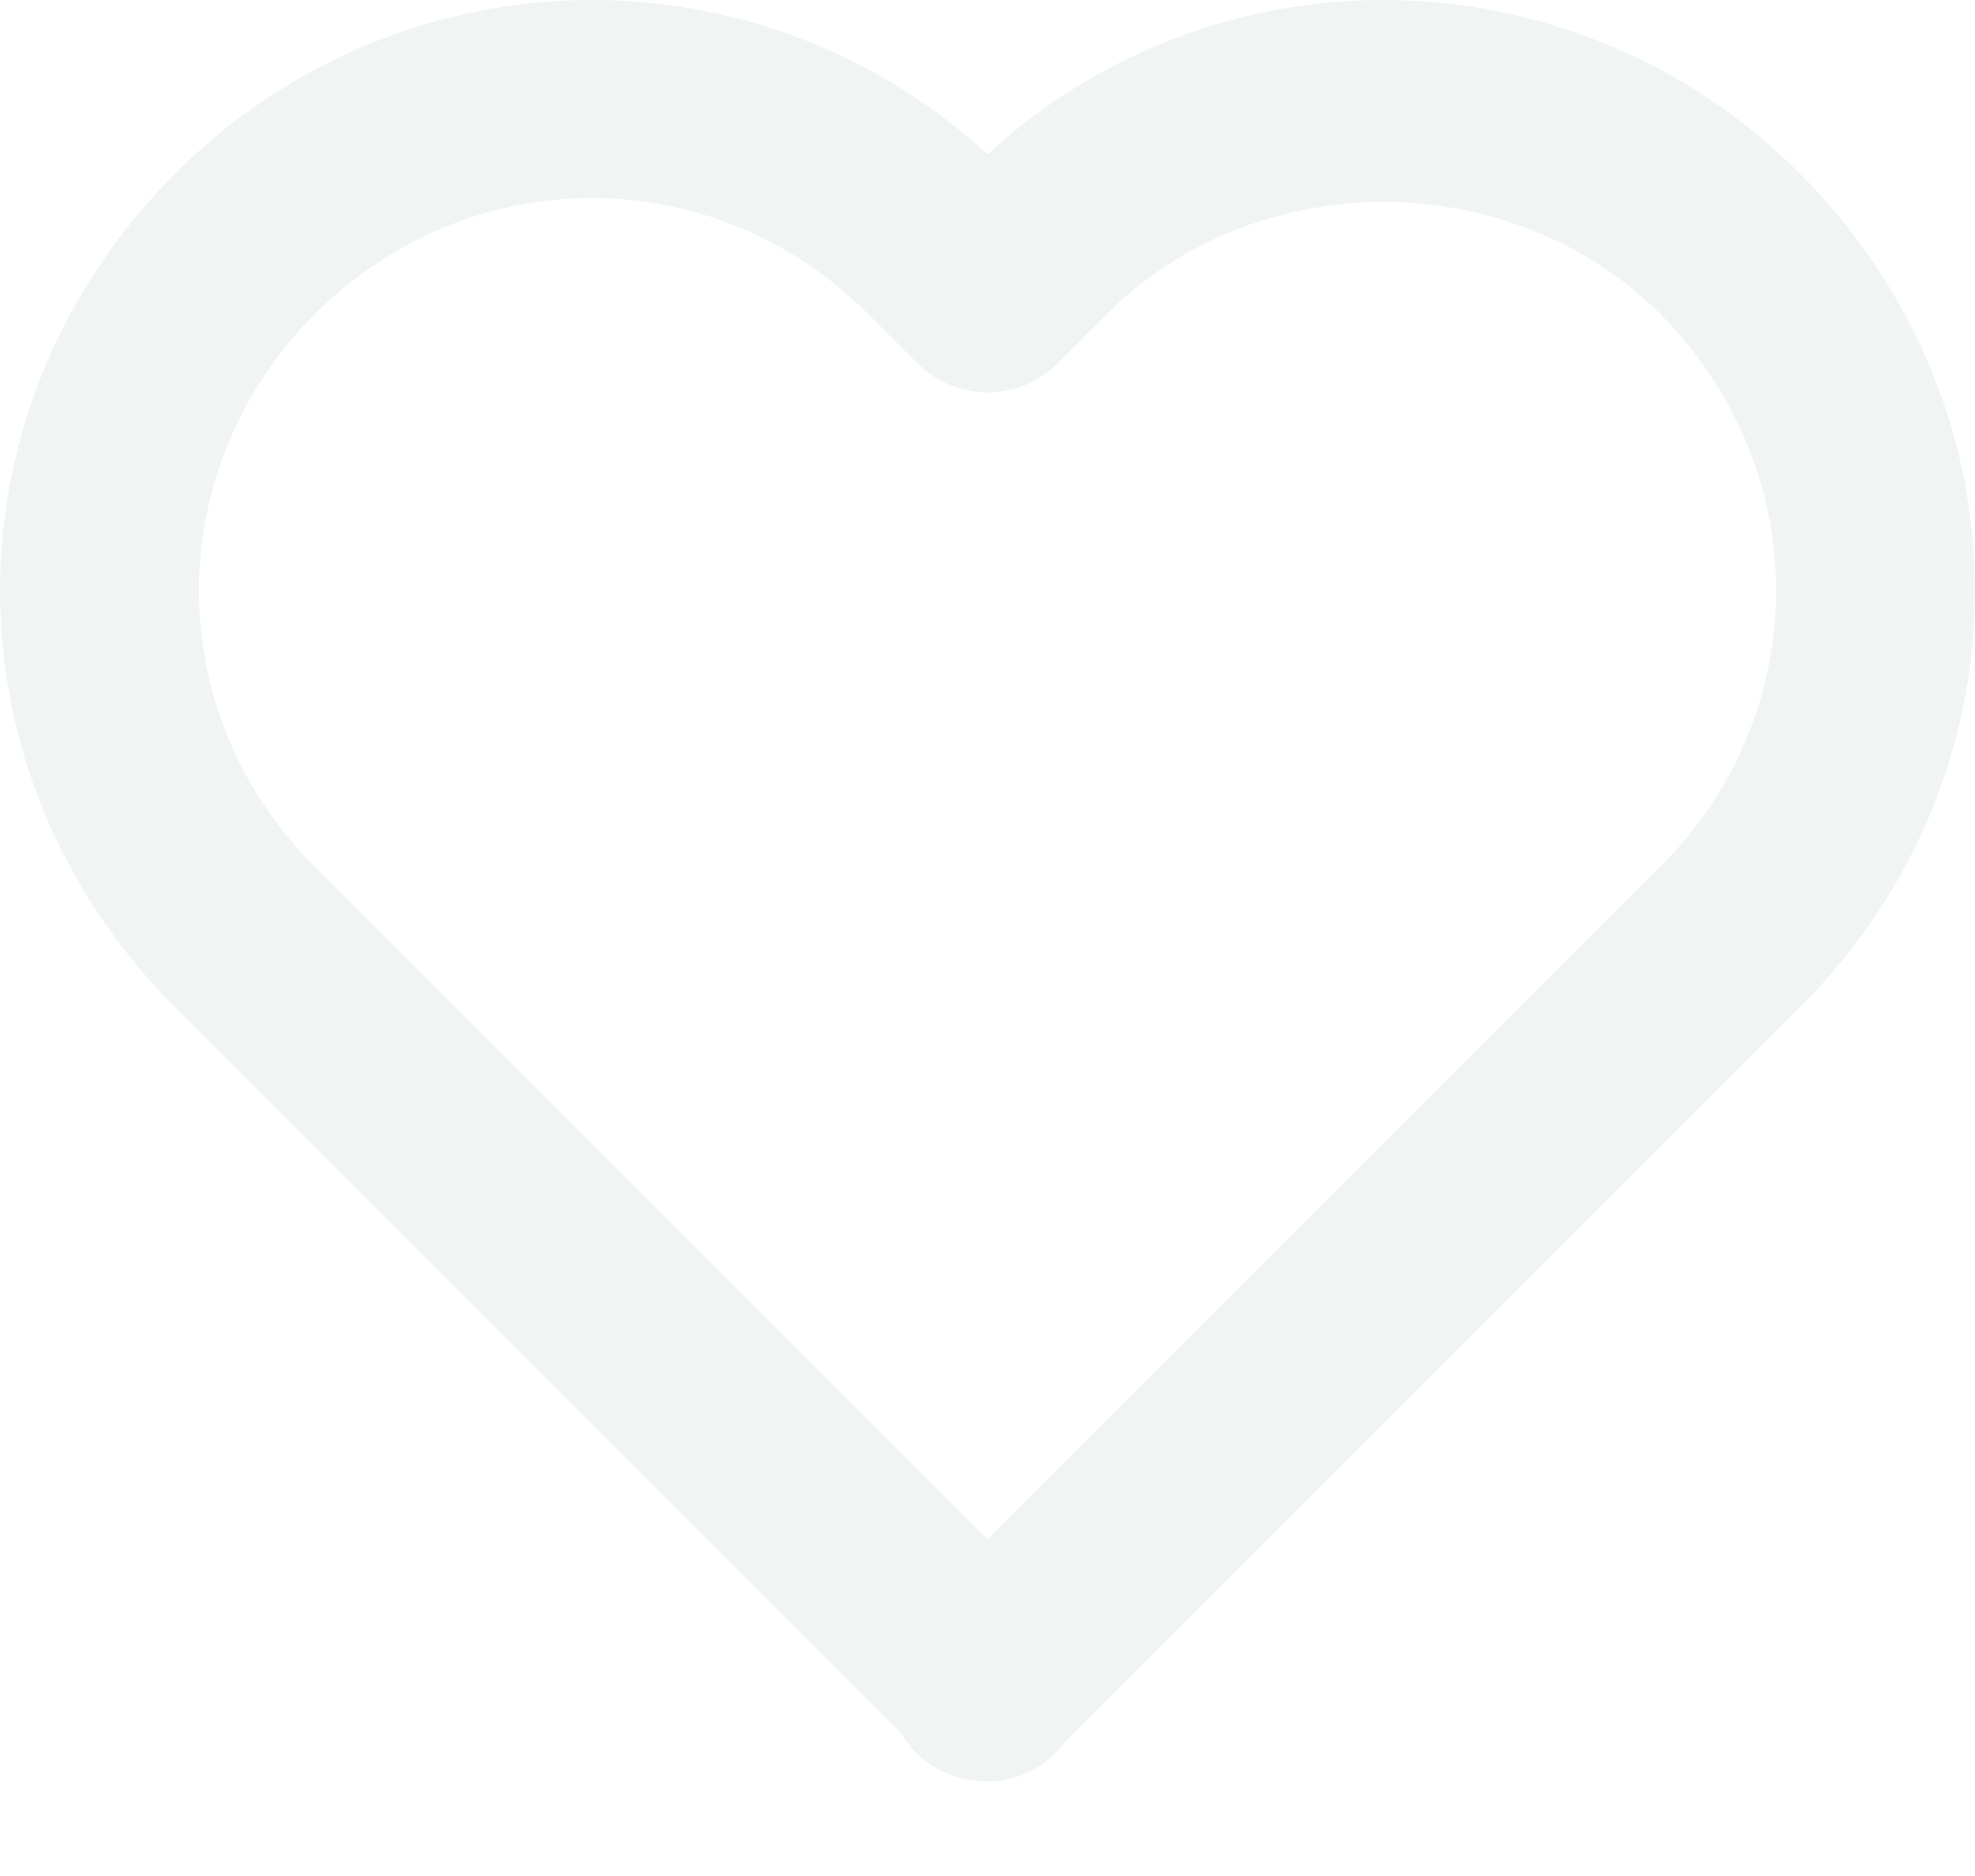
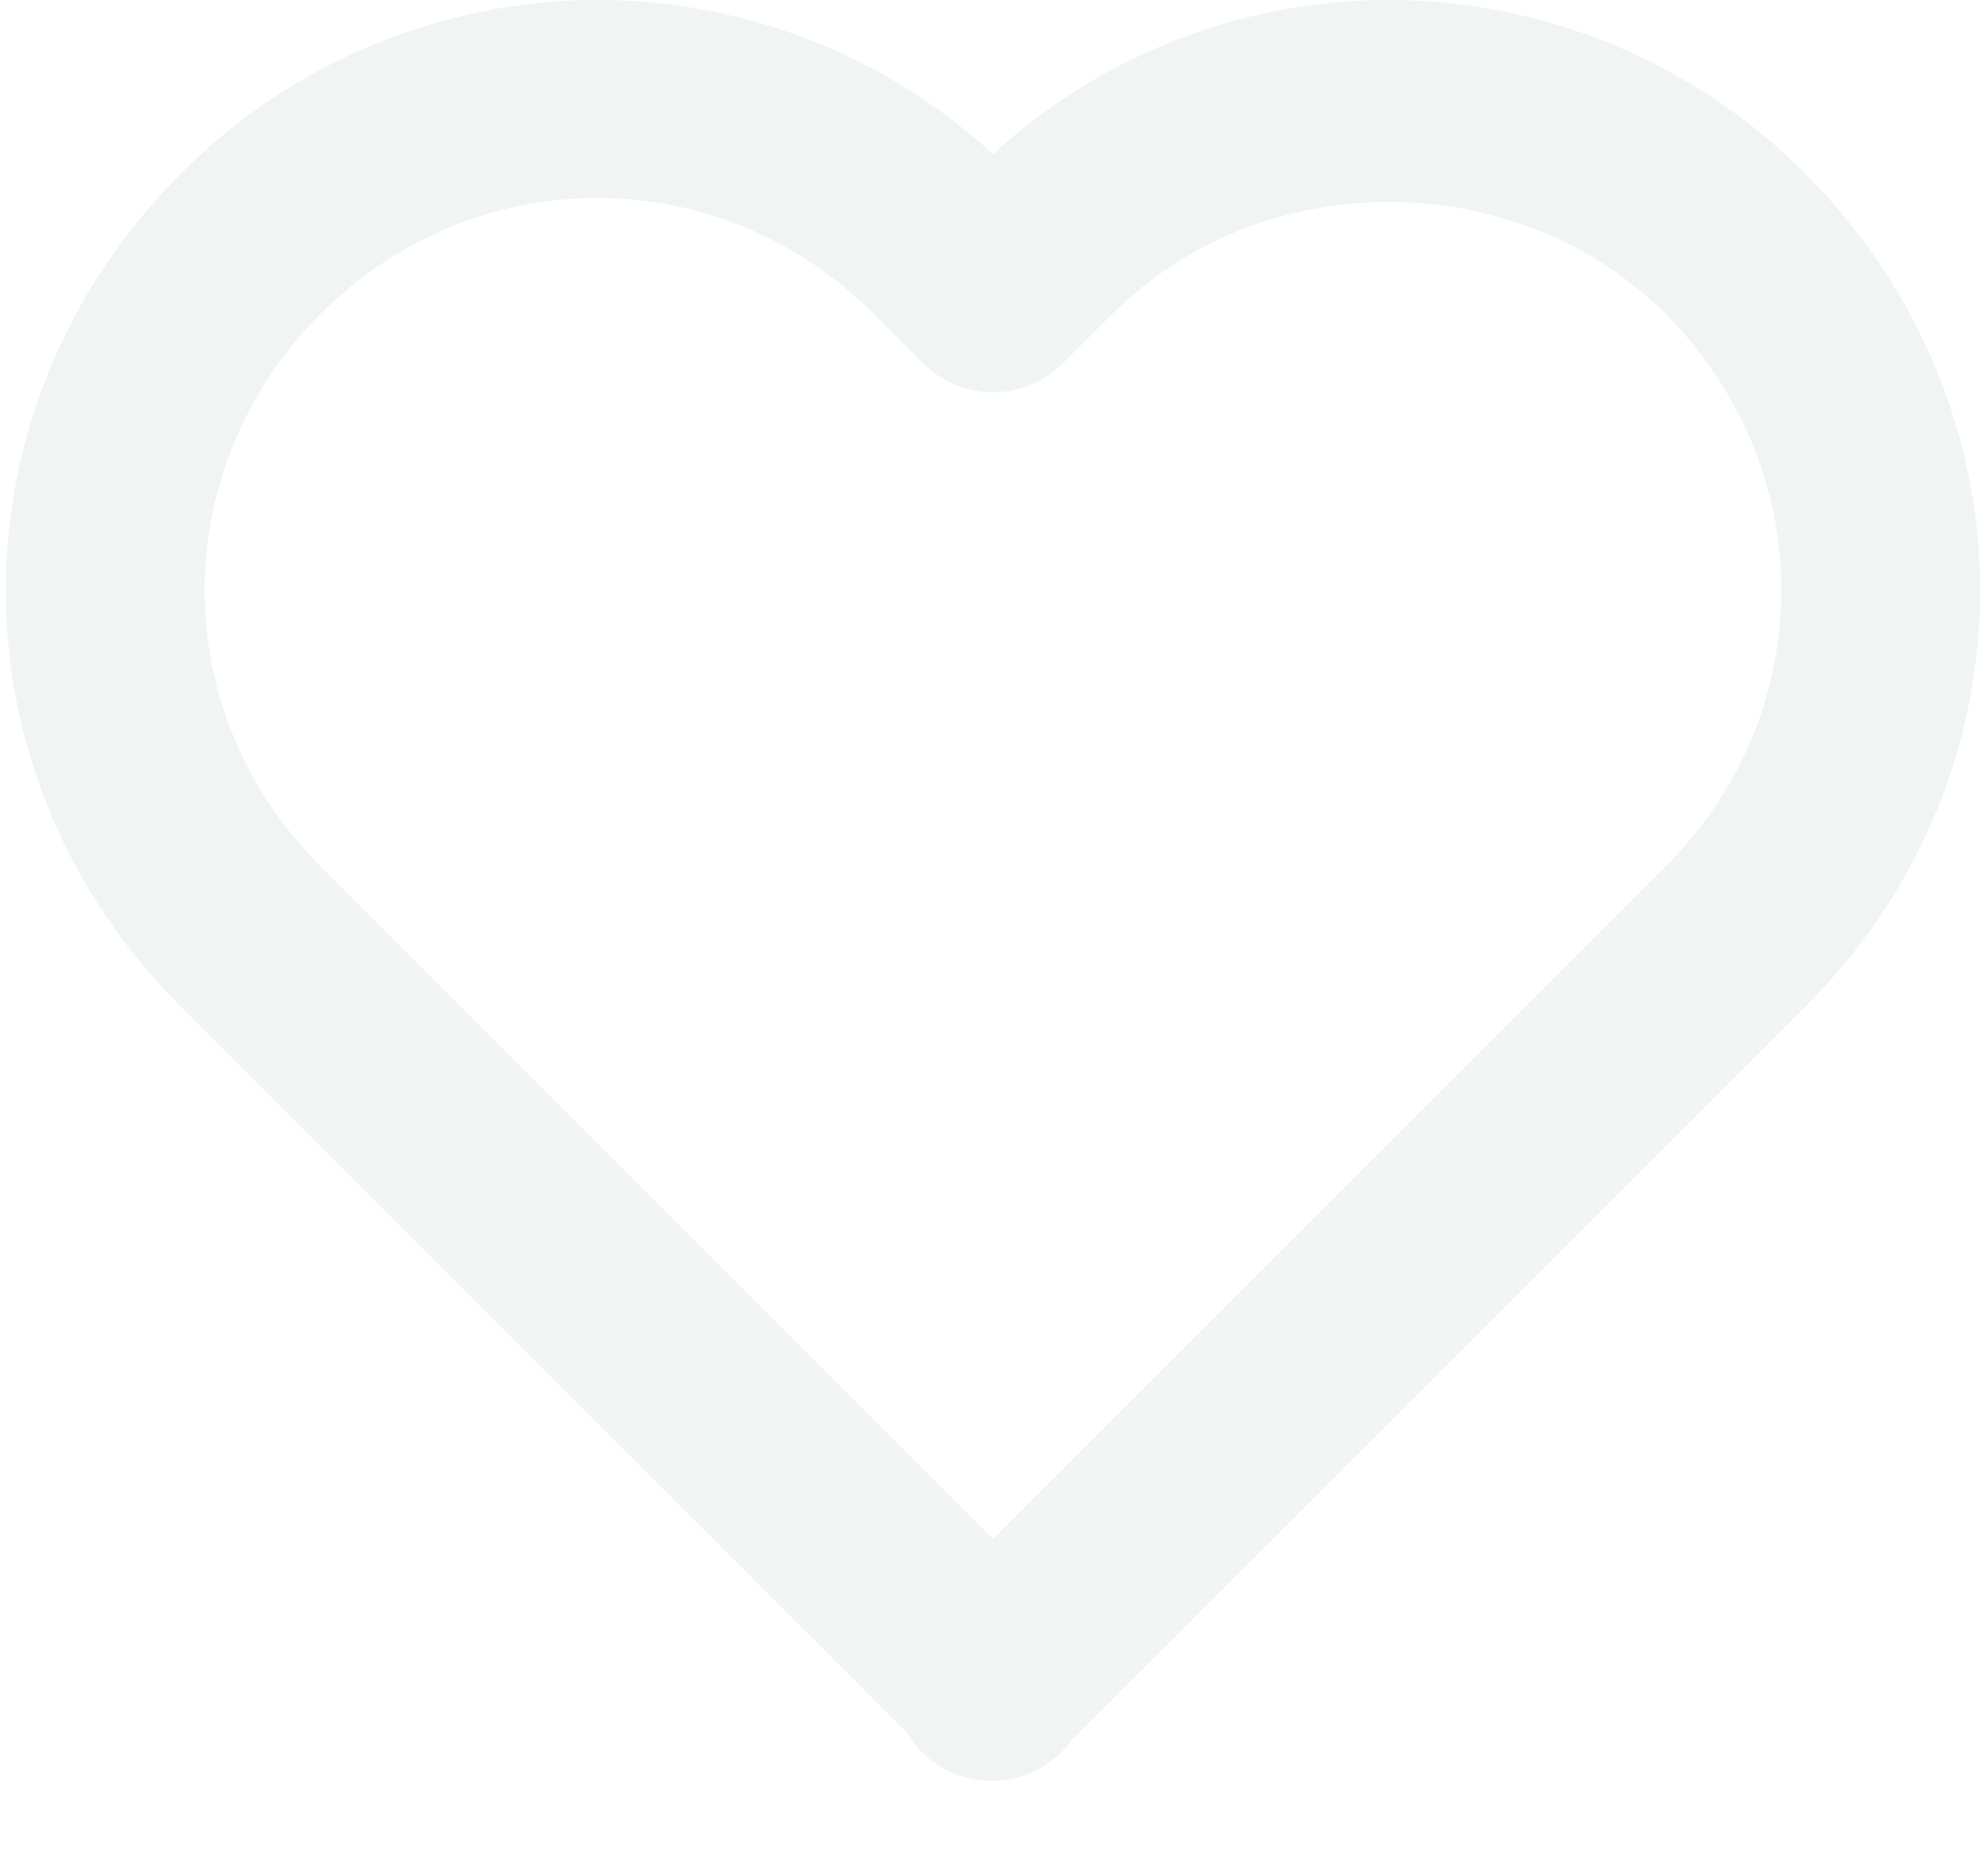
- <svg xmlns="http://www.w3.org/2000/svg" width="20" height="19" viewBox="0 0 20 19" fill="none">
+ <svg xmlns="http://www.w3.org/2000/svg" width="18" height="17" viewBox="0 0 20 19" fill="none">
  <path d="M10 1.562C8.908 0.558 7.478 4.6681e-05 5.993 0C5.208 0.001 4.43 0.157 3.705 0.46C2.98 0.762 2.322 1.205 1.769 1.763C-0.59 4.132 -0.589 7.838 1.771 10.198L9.123 17.55C9.294 17.85 9.622 18.043 10 18.043C10.156 18.042 10.308 18.004 10.446 17.933C10.584 17.861 10.704 17.759 10.795 17.633L18.23 10.198C20.59 7.837 20.59 4.132 18.228 1.759C17.675 1.202 17.017 0.76 16.293 0.458C15.569 0.156 14.792 0.001 14.007 0C12.523 0 11.093 0.558 10 1.562ZM16.81 3.177C18.377 4.752 18.378 7.213 16.812 8.78L10 15.592L3.189 8.78C1.623 7.213 1.624 4.752 3.187 3.181C3.949 2.423 4.946 2.005 5.993 2.005C7.041 2.005 8.034 2.423 8.79 3.179L9.291 3.68C9.385 3.773 9.495 3.847 9.617 3.898C9.738 3.948 9.869 3.974 10 3.974C10.132 3.974 10.262 3.948 10.384 3.898C10.506 3.847 10.616 3.773 10.709 3.68L11.211 3.179C12.727 1.666 15.296 1.67 16.81 3.177Z" fill="#F0F4F2" />
</svg>
